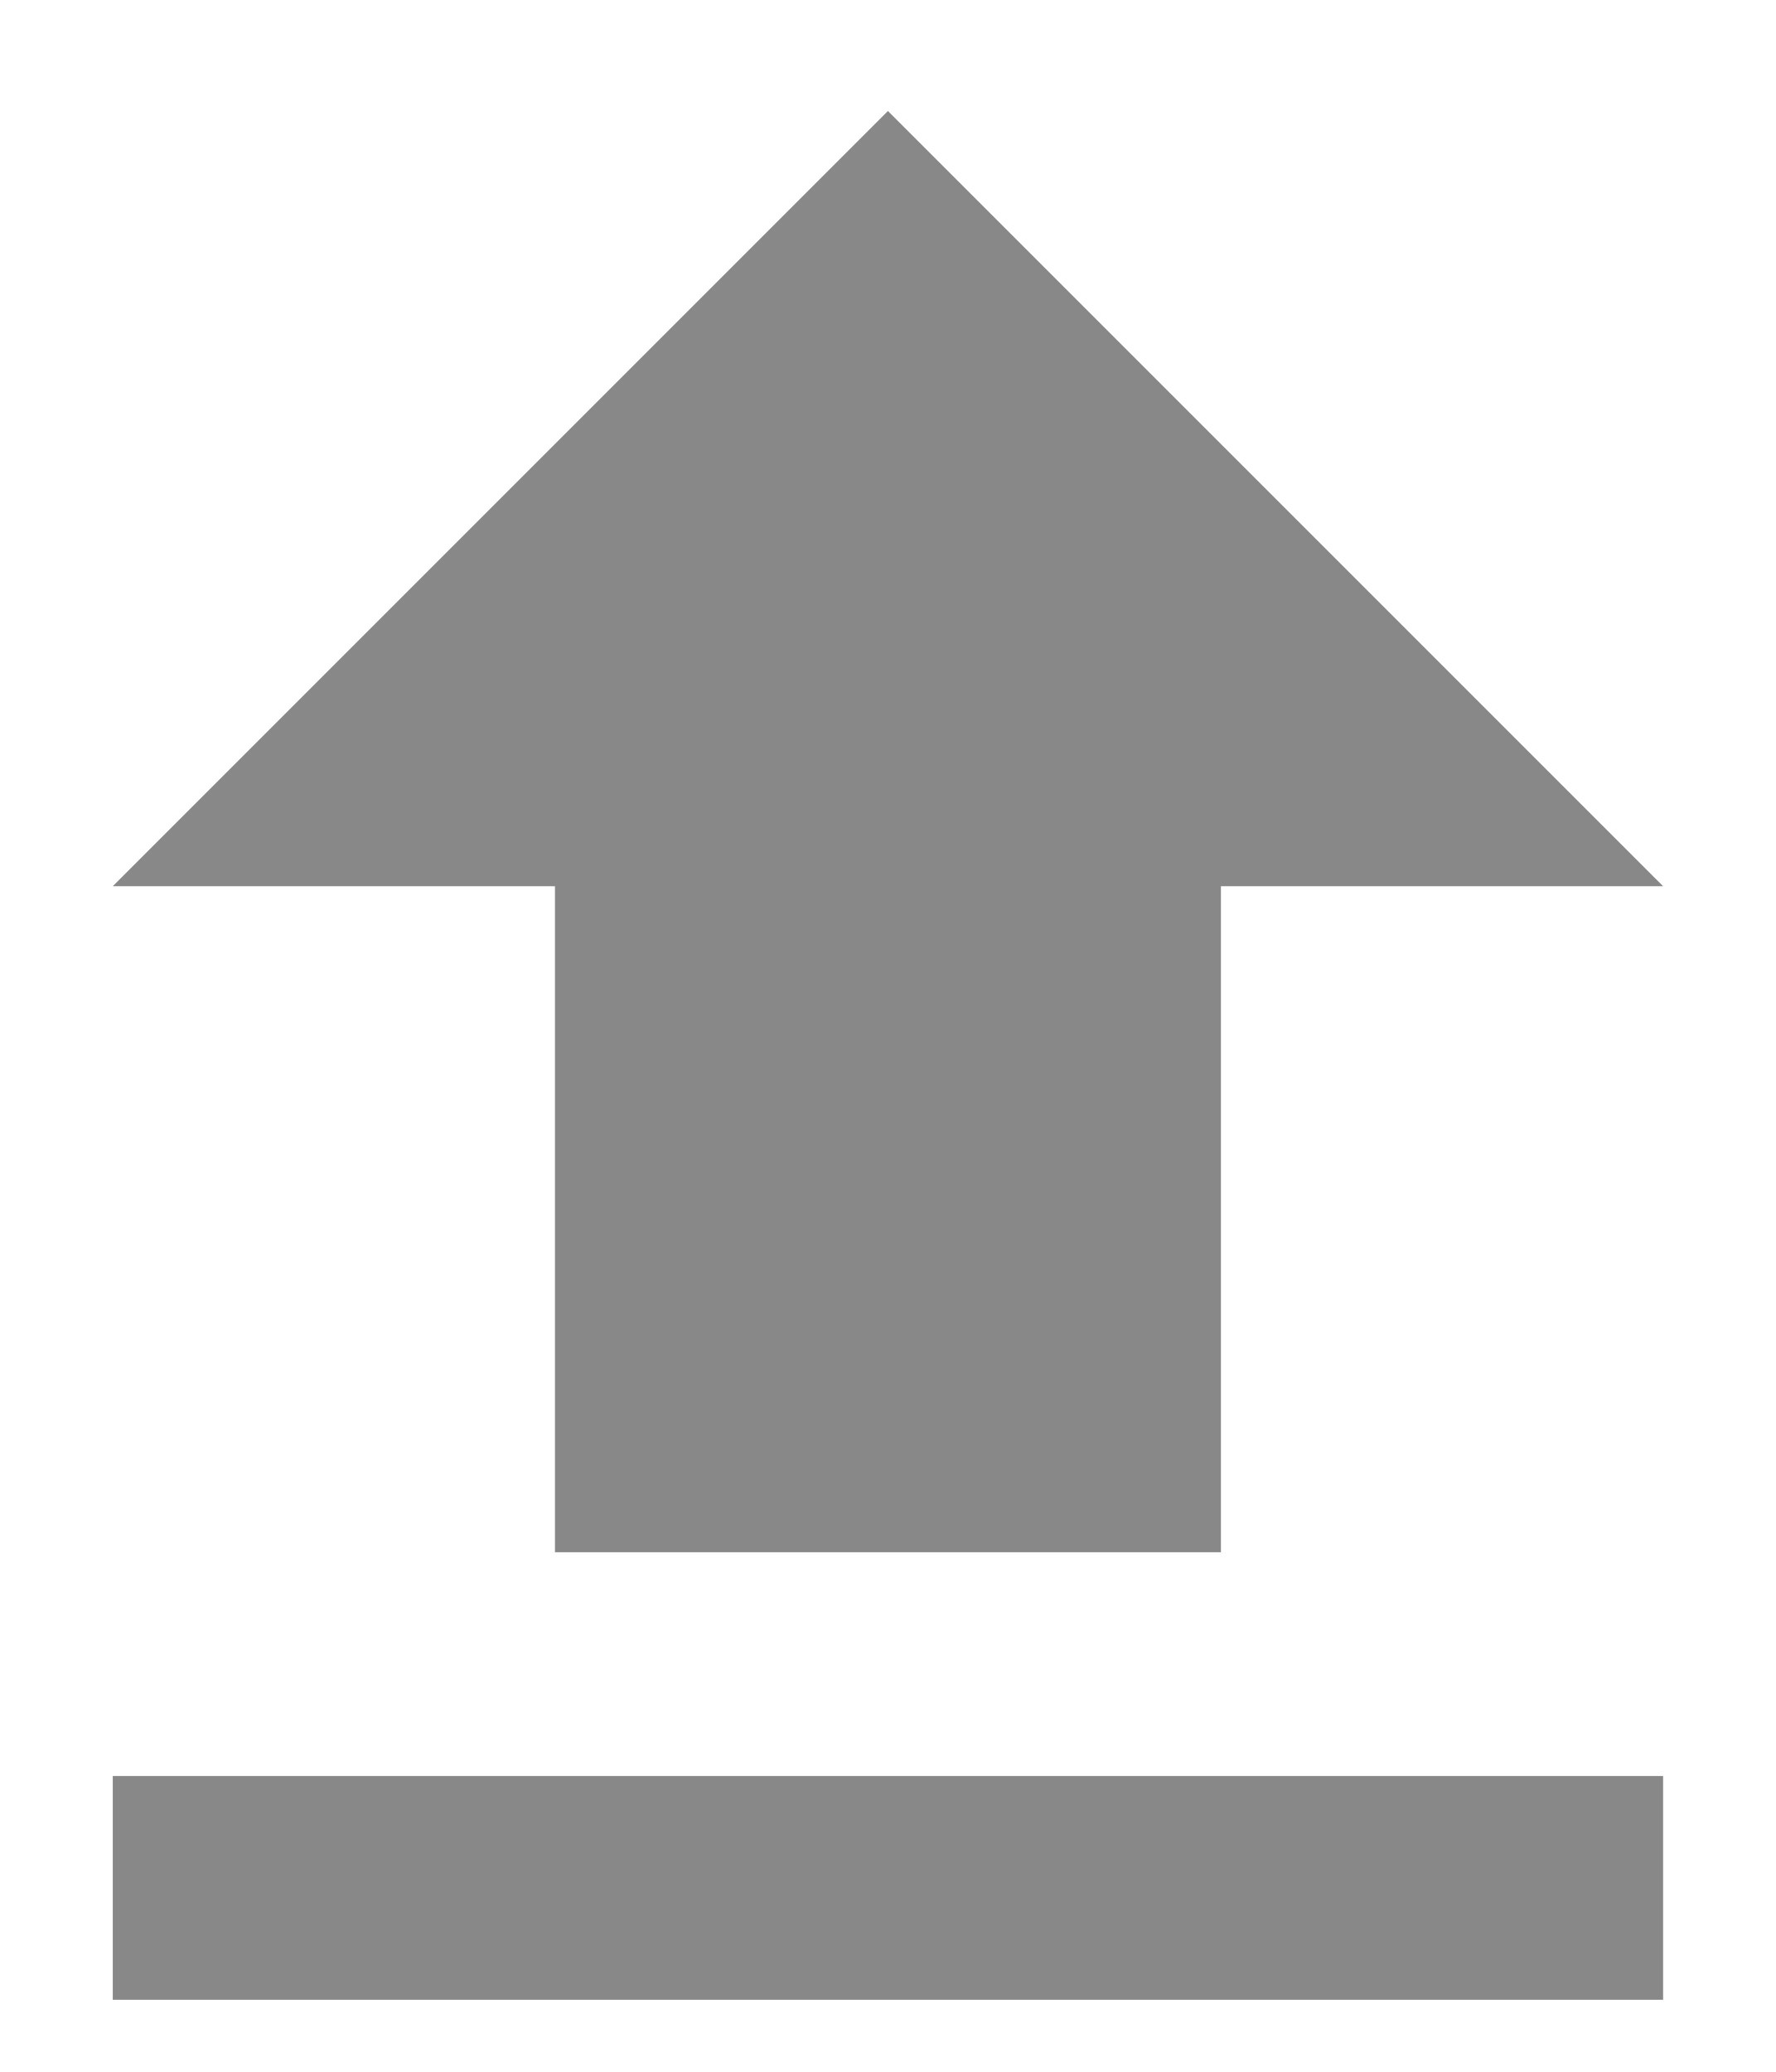
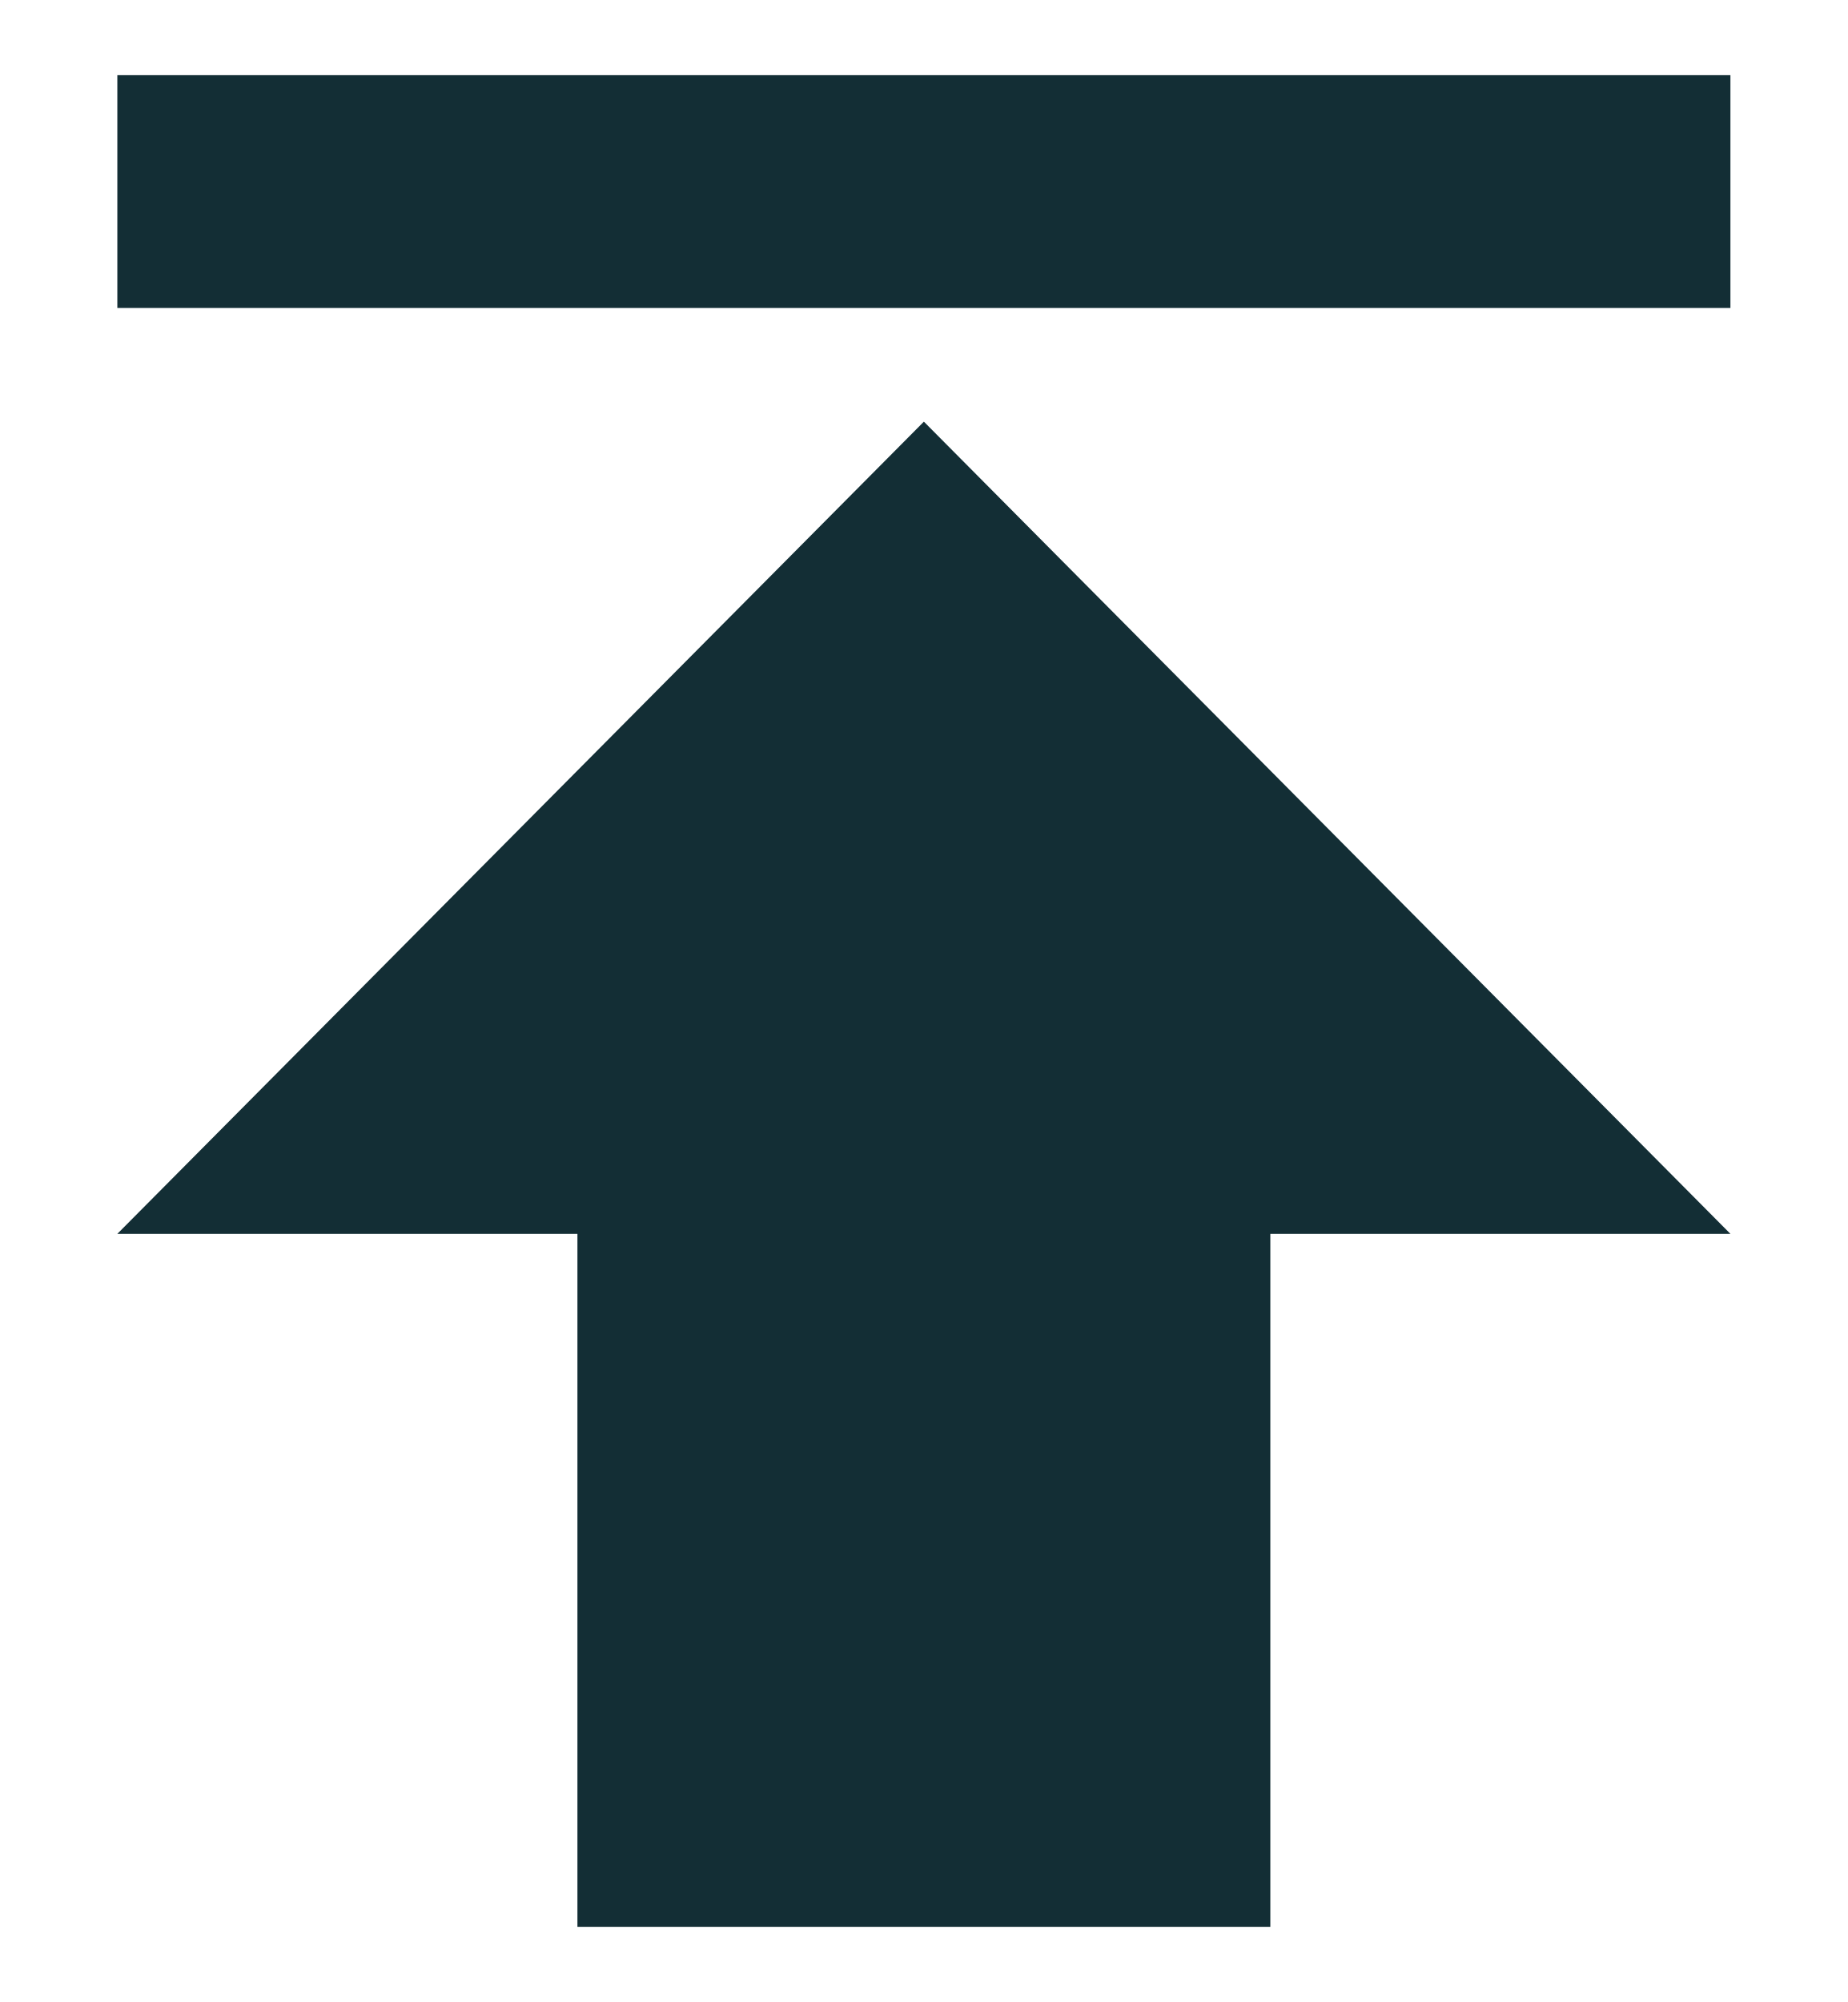
- <svg xmlns="http://www.w3.org/2000/svg" width="12" height="14" viewBox="0 0 12 14" fill="none">
-   <path d="M0.762 13.512V12H11.238V13.512H0.762ZM0.762 5.988L6 0.75L11.238 5.988H8.25V10.488H3.75V5.988H0.762Z" fill="#888888" />
+ <svg xmlns="http://www.w3.org/2000/svg" width="12" height="13" viewBox="0 0 12 13" fill="none">
+   <path d="M0.762 8.012L6 2.738L11.238 8.012H8.25V12.512H3.75V8.012H0.762ZM0.762 0.488H11.238V2H0.762V0.488Z" fill="#132E35" />
</svg>
